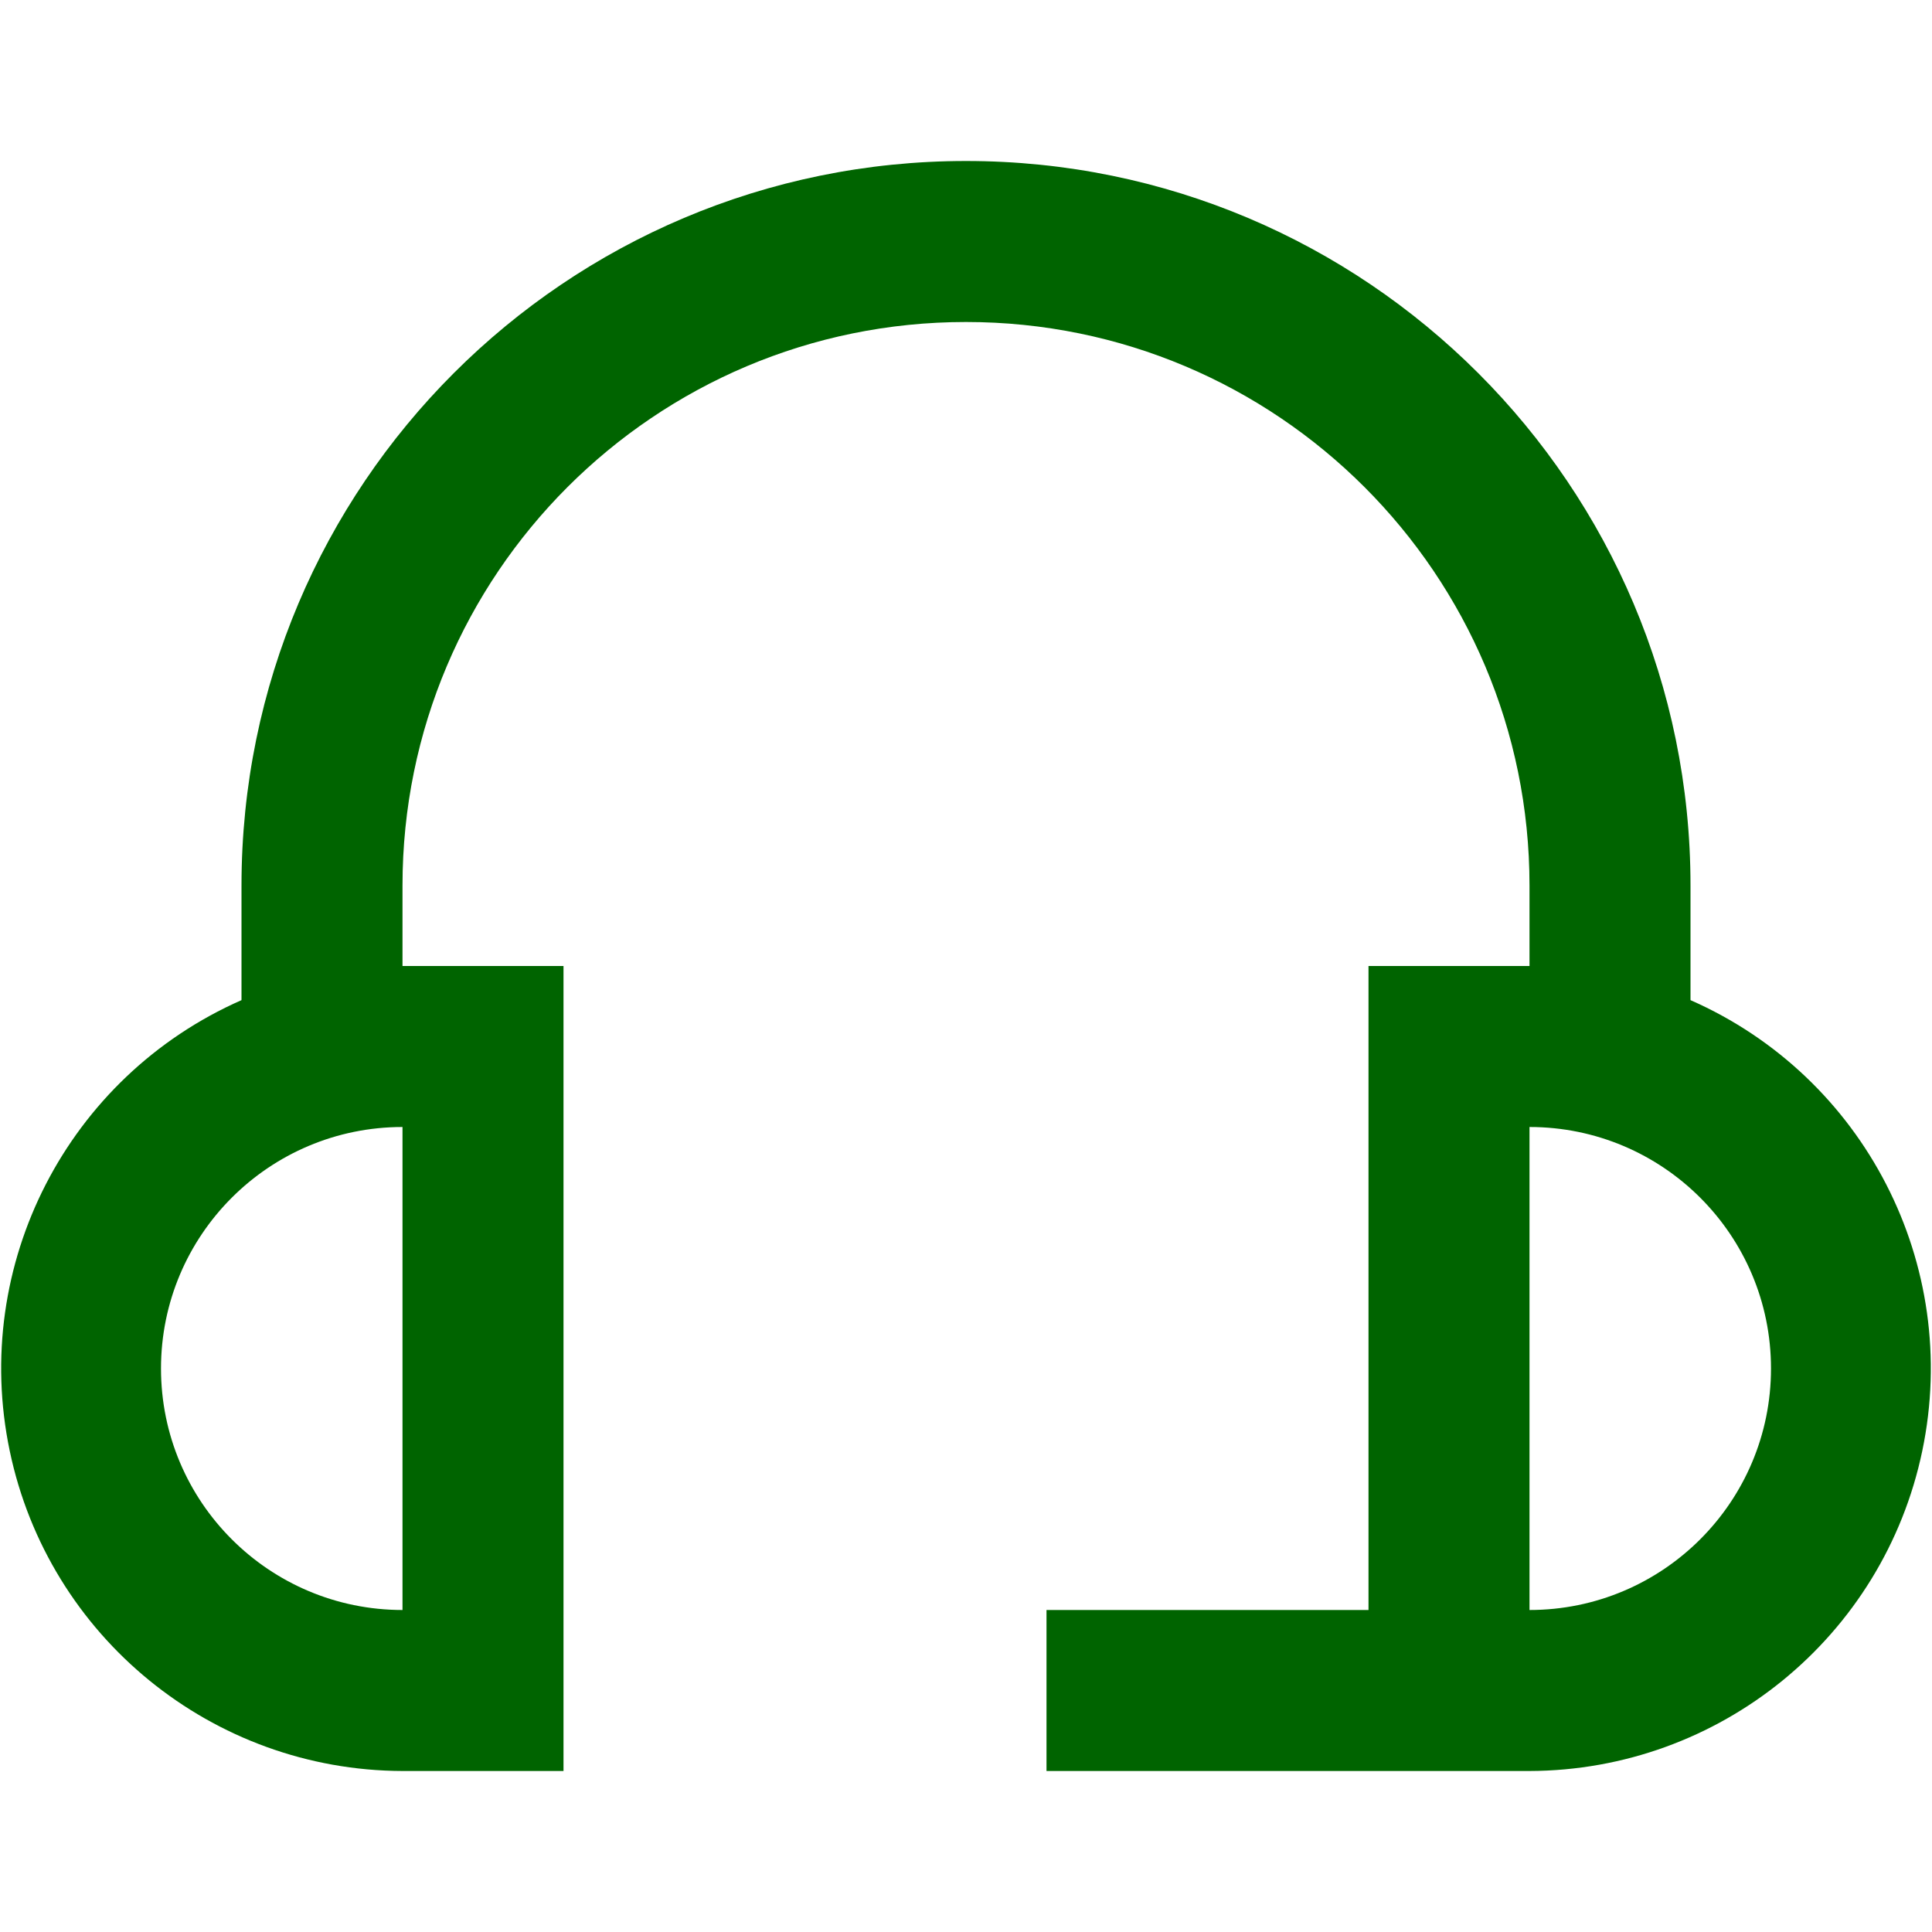
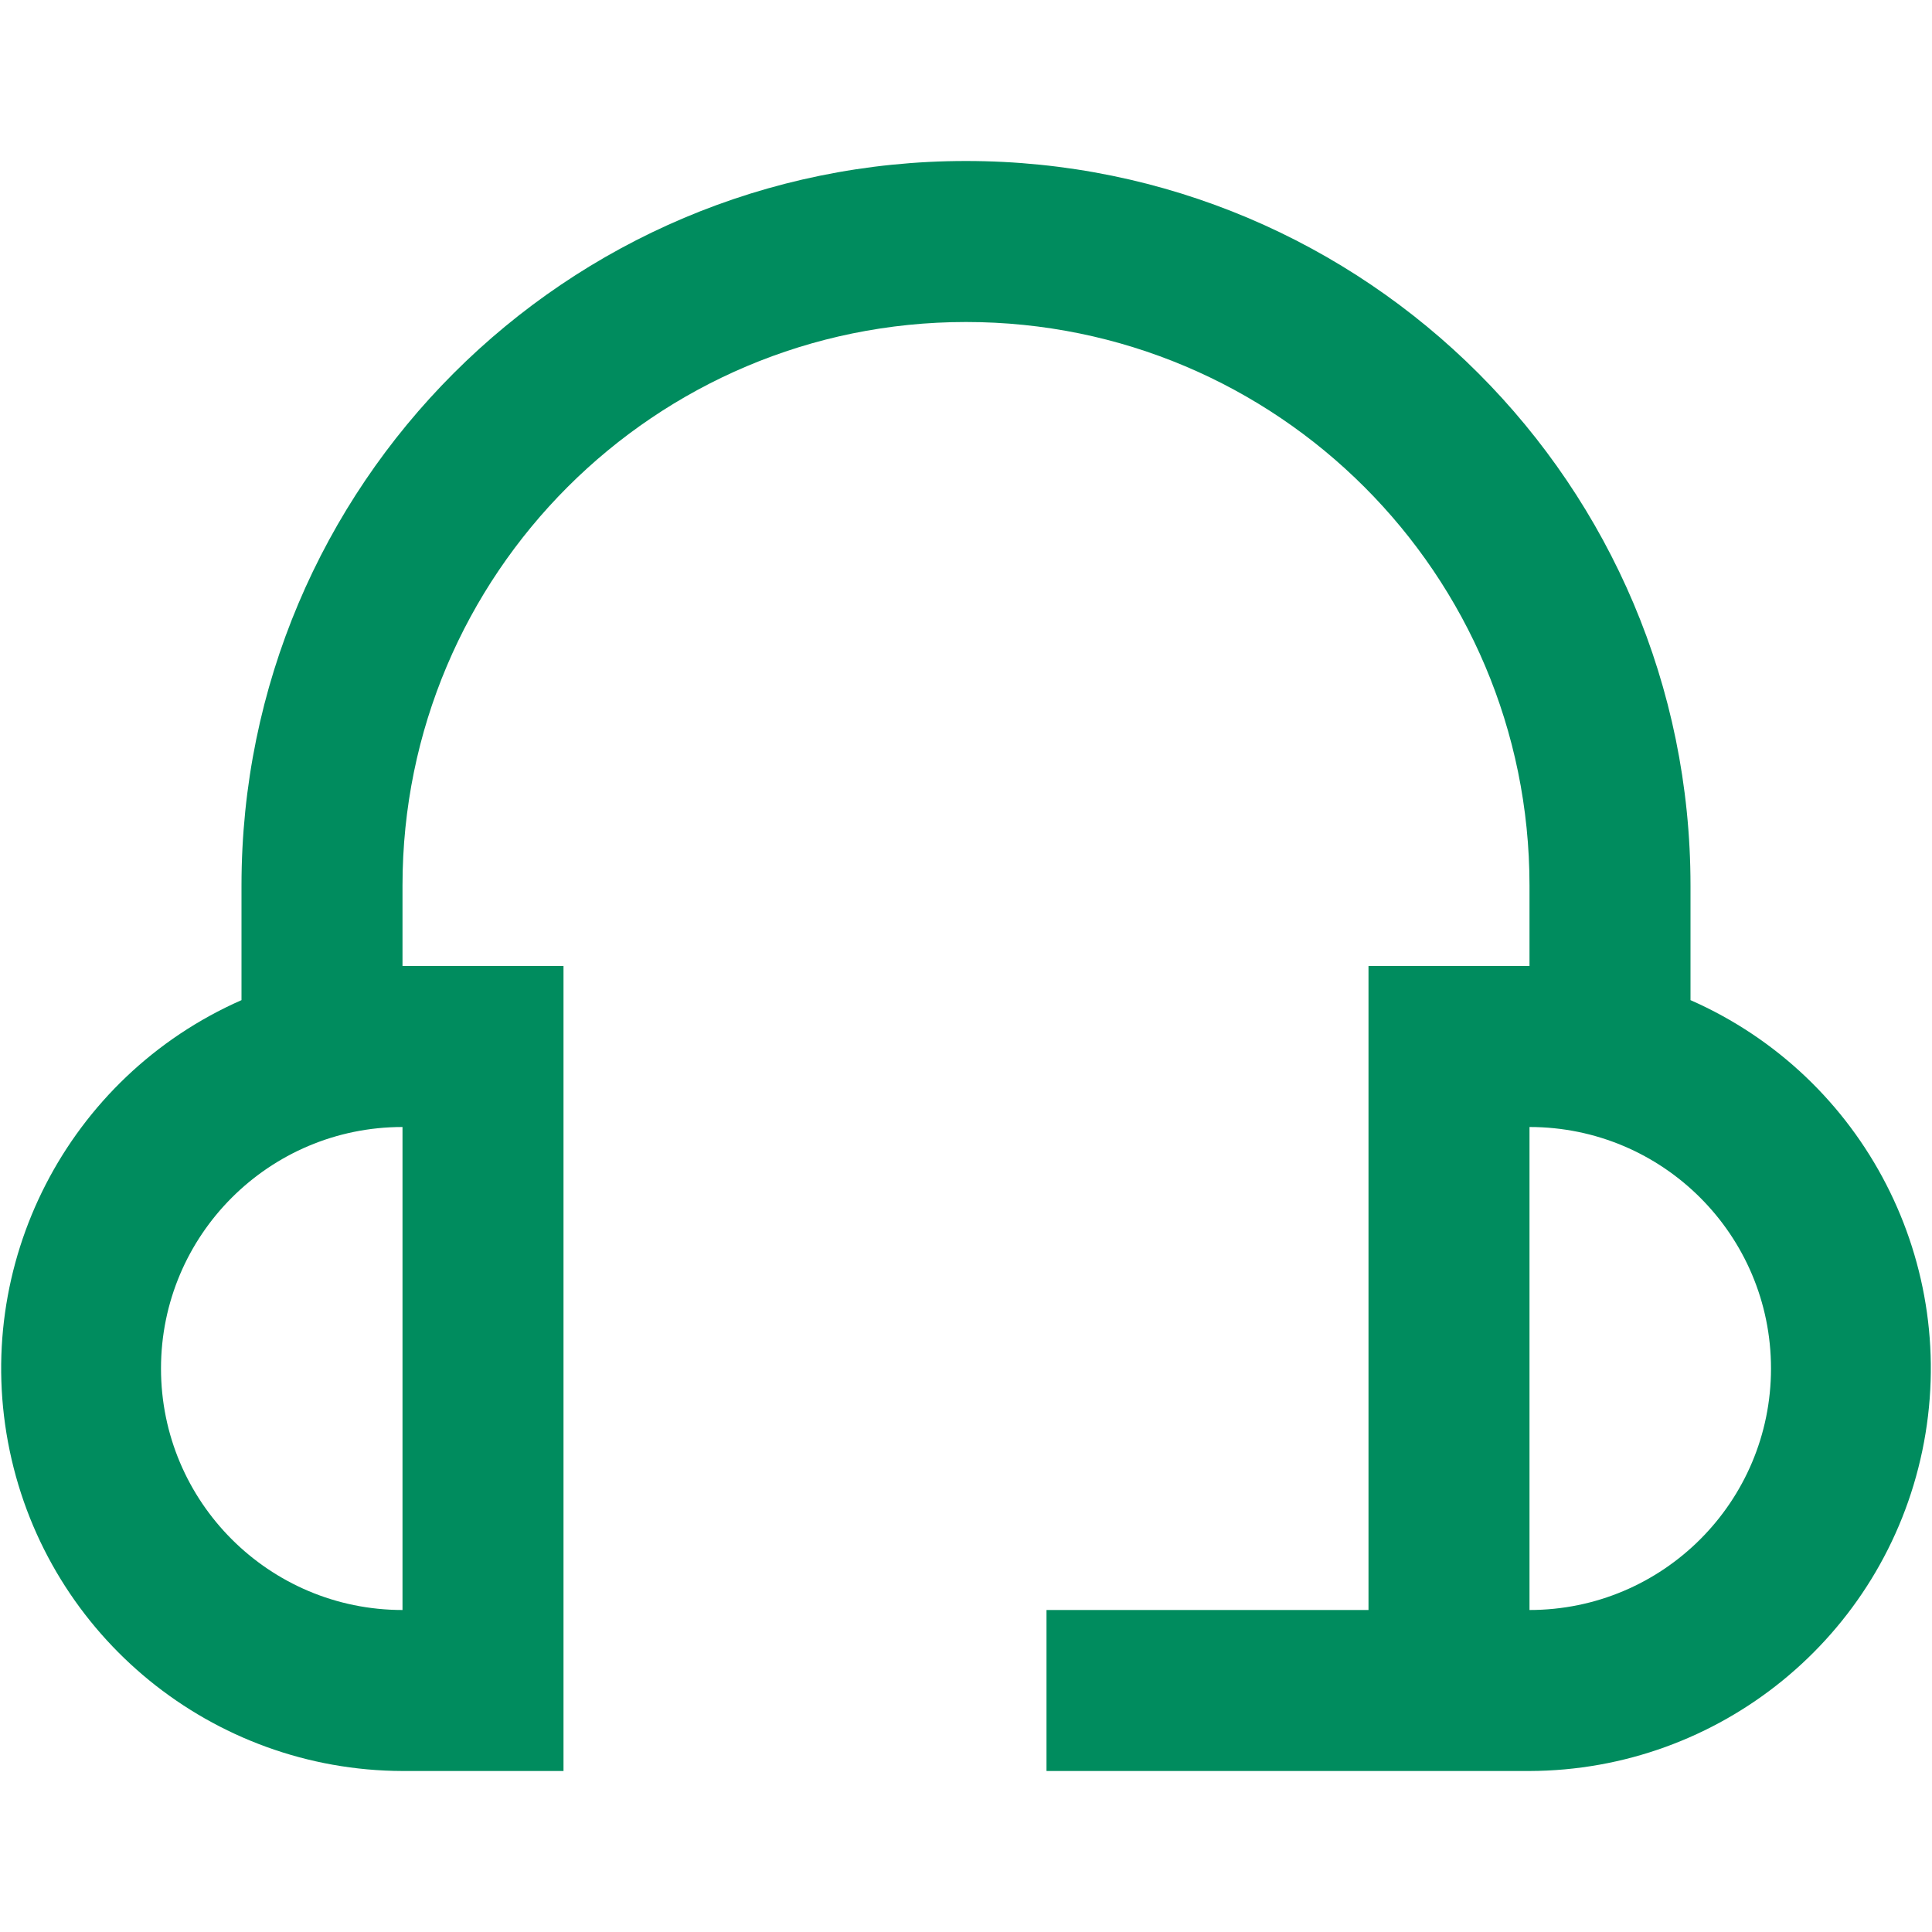
<svg xmlns="http://www.w3.org/2000/svg" viewBox="0 0 24 24" width="512" height="512">
  <g id="_01_align_center" data-name="01 align center">
    <defs>
      <style>
      .st0 {
-         fill: #006400;
+         fill: #008c5e;
      }
    </style>
    </defs>
    <path class="st0" d="M21,12.424V11A9,9,0,0,0,3,11v1.424A5,5,0,0,0,5,22H7V12H5V11a7,7,0,0,1,14,0v1H17v8H13v2h6a5,5,0,0,0,2-9.576ZM5,20a3,3,0,0,1,0-6Zm14,0V14a3,3,0,0,1,0,6Z" />
  </g>
</svg>
